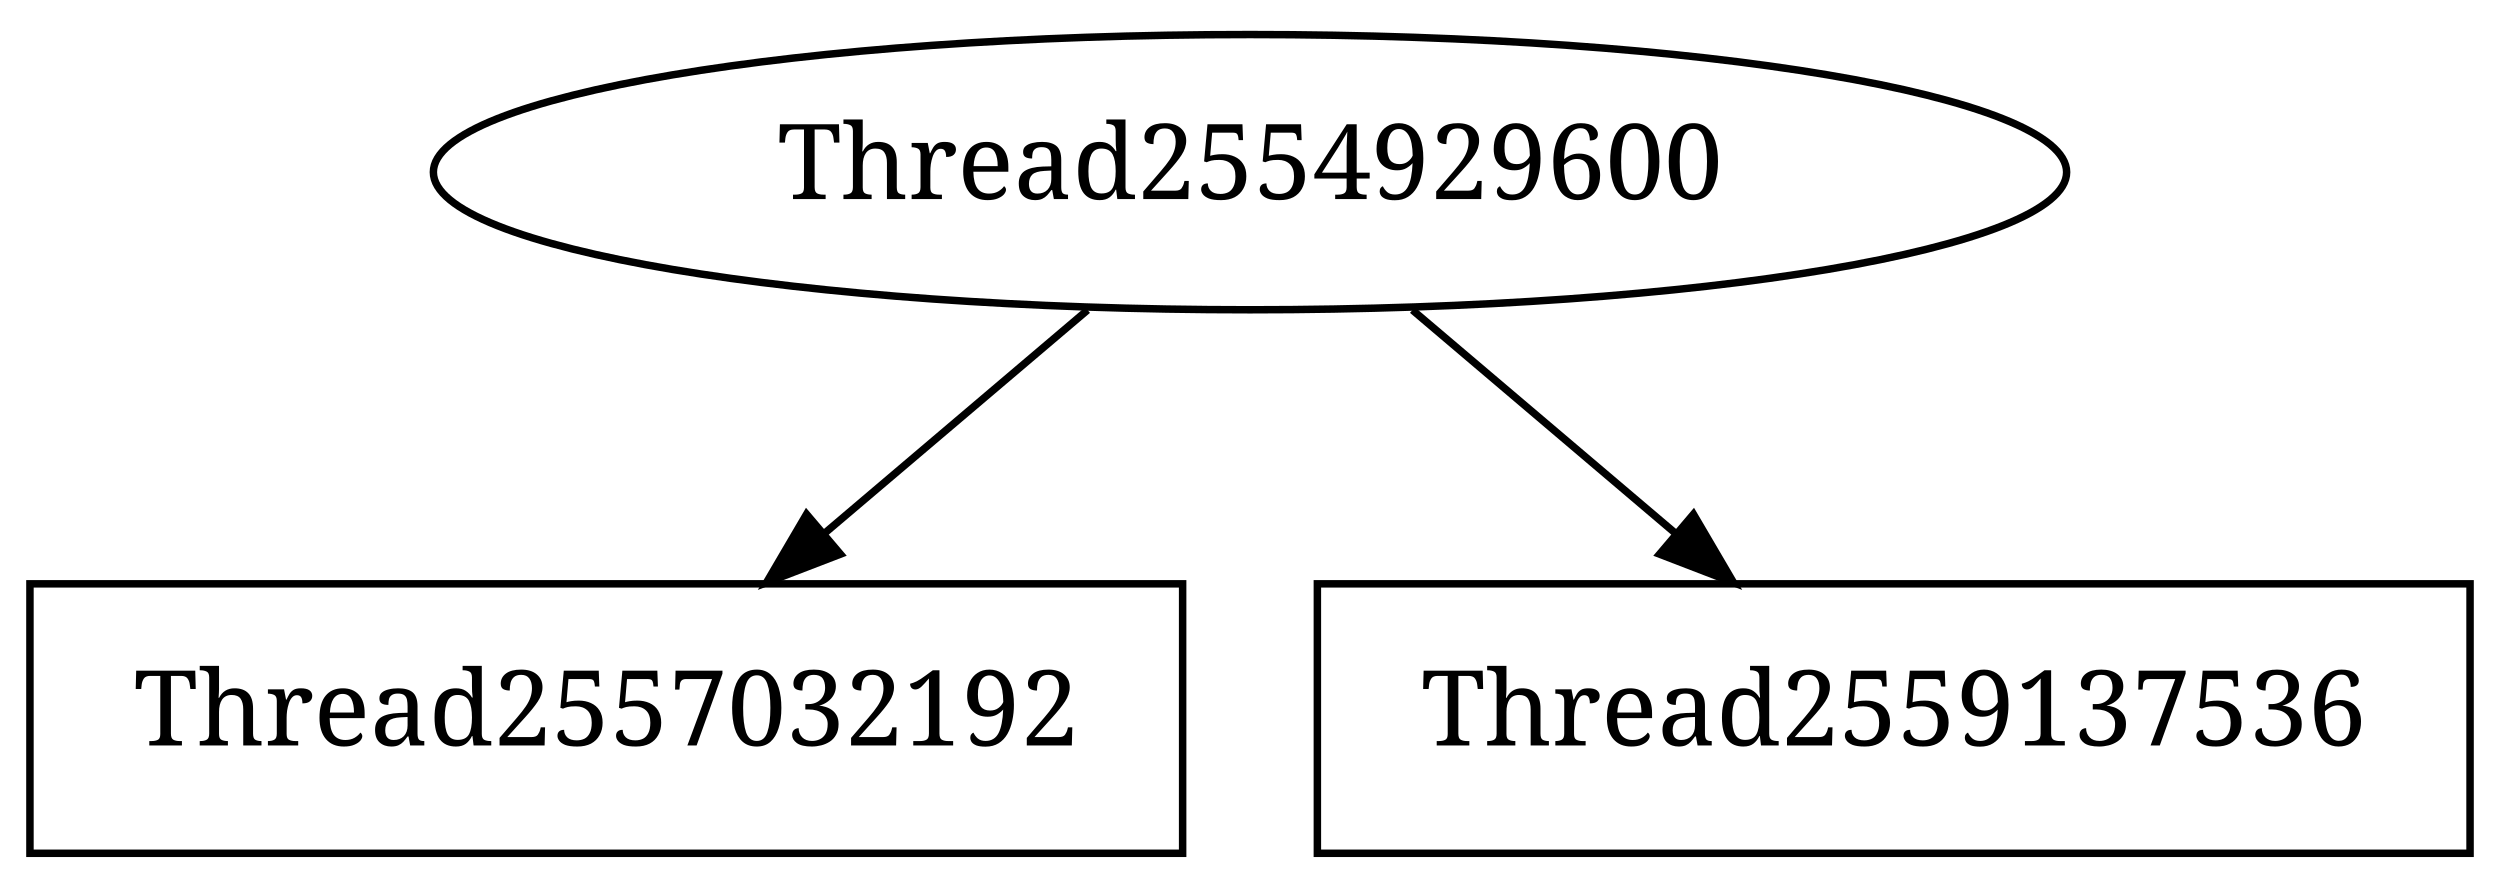
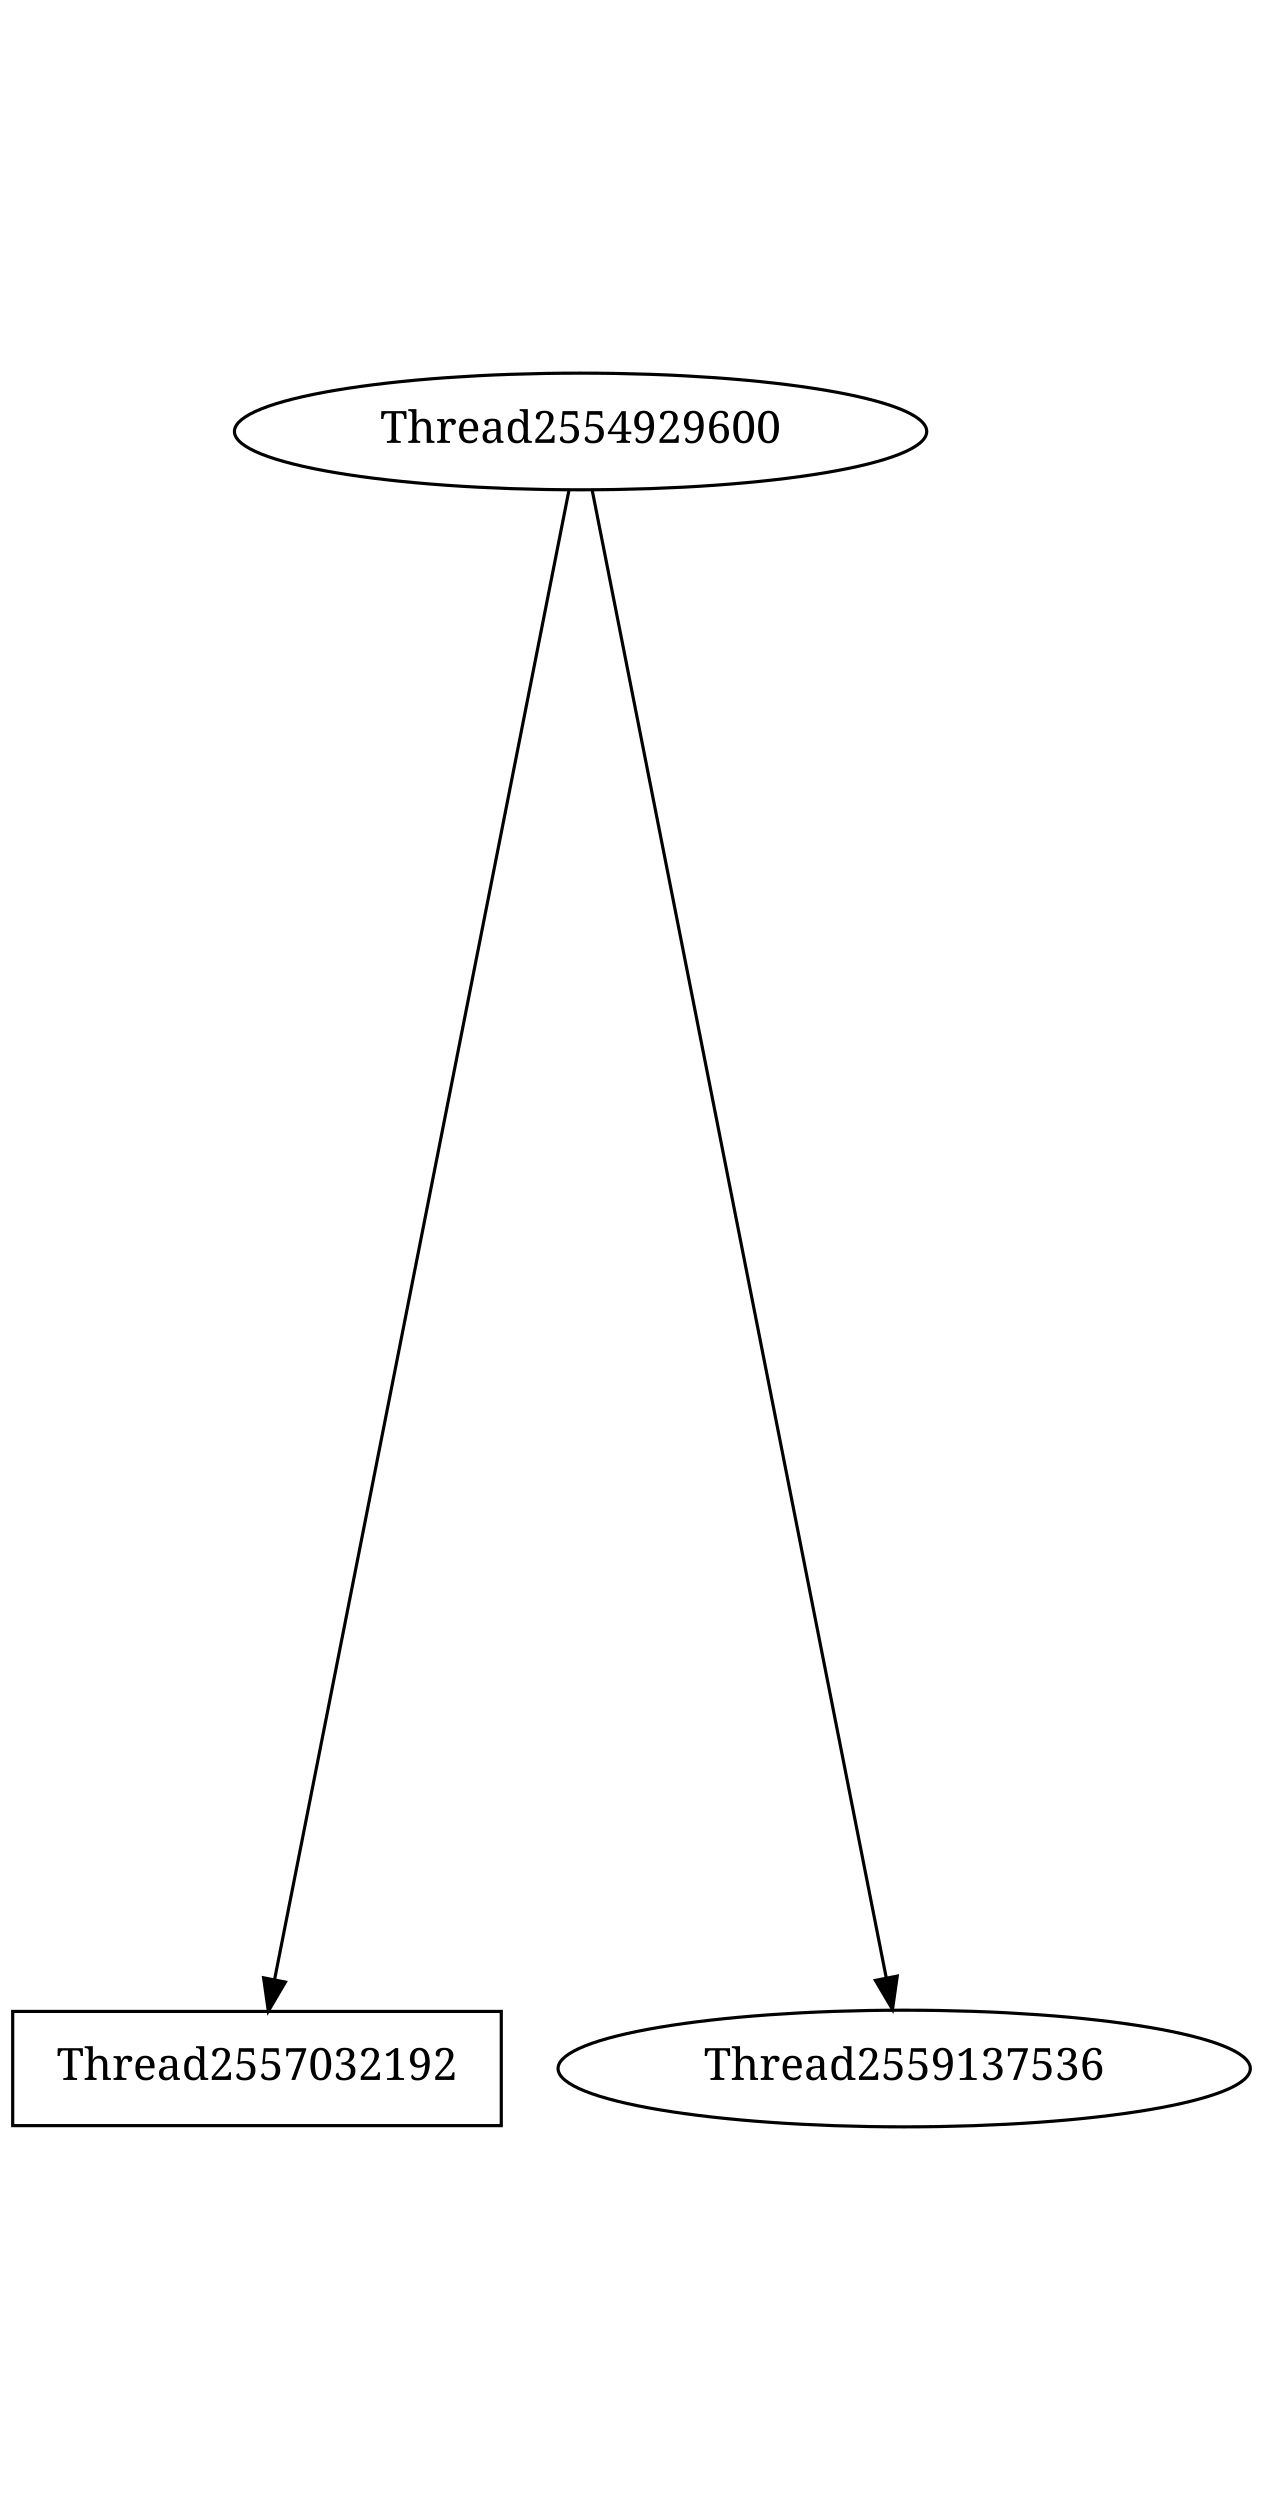
- <svg xmlns="http://www.w3.org/2000/svg" width="334pt" height="118pt" viewBox="0.00 0.00 334.00 118.00">
-   <g id="graph1" class="graph" transform="scale(1 1) rotate(0) translate(4 114)">
-     <polygon fill="white" stroke="white" points="-4,5 -4,-114 331,-114 331,5 -4,5" />
+ <svg xmlns="http://www.w3.org/2000/svg" width="398pt" height="788pt" viewBox="0.00 0.00 398.00 788.00">
+   <g id="graph1" class="graph" transform="scale(1 1) rotate(0) translate(4 784)">
+     <polygon fill="white" stroke="white" points="-4,5 -4,-784 395,-784 395,5 -4,5" />
    <g id="node1" class="node">
-       <ellipse fill="none" stroke="black" cx="163" cy="-91" rx="109.101" ry="18.385" />
-       <text text-anchor="middle" x="163" y="-87.4" font-family="Times Roman,serif" font-size="14.00">Thread2554929600</text>
+       <ellipse fill="none" stroke="black" cx="179" cy="-648" rx="109.101" ry="18.385" />
+       <text text-anchor="middle" x="179" y="-644.4" font-family="Times Roman,serif" font-size="14.00">Thread2554929600</text>
    </g>
    <g id="node3" class="node">
-       <polygon fill="none" stroke="black" points="154,-36 7.10543e-14,-36 0,-1.77636e-14 154,-3.55271e-15 154,-36" />
-       <text text-anchor="middle" x="77" y="-14.4" font-family="Times Roman,serif" font-size="14.00">Thread2557032192</text>
+       <polygon fill="none" stroke="black" points="154,-150 7.10543e-14,-150 0,-114 154,-114 154,-150" />
+       <text text-anchor="middle" x="77" y="-128.4" font-family="Times Roman,serif" font-size="14.00">Thread2557032192</text>
    </g>
    <g id="edge2" class="edge">
-       <path fill="none" stroke="black" d="M141.299,-72.579C130.625,-63.519 117.61,-52.471 106.088,-42.691" />
-       <polygon fill="black" stroke="black" points="108.285,-39.965 98.397,-36.162 103.755,-45.302 108.285,-39.965" />
+       <path fill="none" stroke="black" d="M175.31,-629.33C159.937,-551.564 100.936,-253.087 82.522,-159.937" />
+       <polygon fill="black" stroke="black" points="85.952,-159.238 80.579,-150.106 79.085,-160.595 85.952,-159.238" />
    </g>
    <g id="node5" class="node">
-       <polygon fill="none" stroke="black" points="326,-36 172,-36 172,-1.77636e-14 326,-3.55271e-15 326,-36" />
-       <text text-anchor="middle" x="249" y="-14.4" font-family="Times Roman,serif" font-size="14.00">Thread2559137536</text>
+       <ellipse fill="none" stroke="black" cx="281" cy="-132" rx="109.101" ry="18.385" />
+       <text text-anchor="middle" x="281" y="-128.4" font-family="Times Roman,serif" font-size="14.00">Thread2559137536</text>
    </g>
    <g id="edge4" class="edge">
-       <path fill="none" stroke="black" d="M184.701,-72.579C195.375,-63.519 208.39,-52.471 219.912,-42.691" />
-       <polygon fill="black" stroke="black" points="222.245,-45.302 227.603,-36.162 217.715,-39.965 222.245,-45.302" />
+       <path fill="none" stroke="black" d="M182.69,-629.33C198.029,-551.738 256.8,-254.422 275.353,-160.565" />
+       <polygon fill="black" stroke="black" points="278.809,-161.133 277.314,-150.644 271.942,-159.776 278.809,-161.133" />
    </g>
  </g>
</svg>
